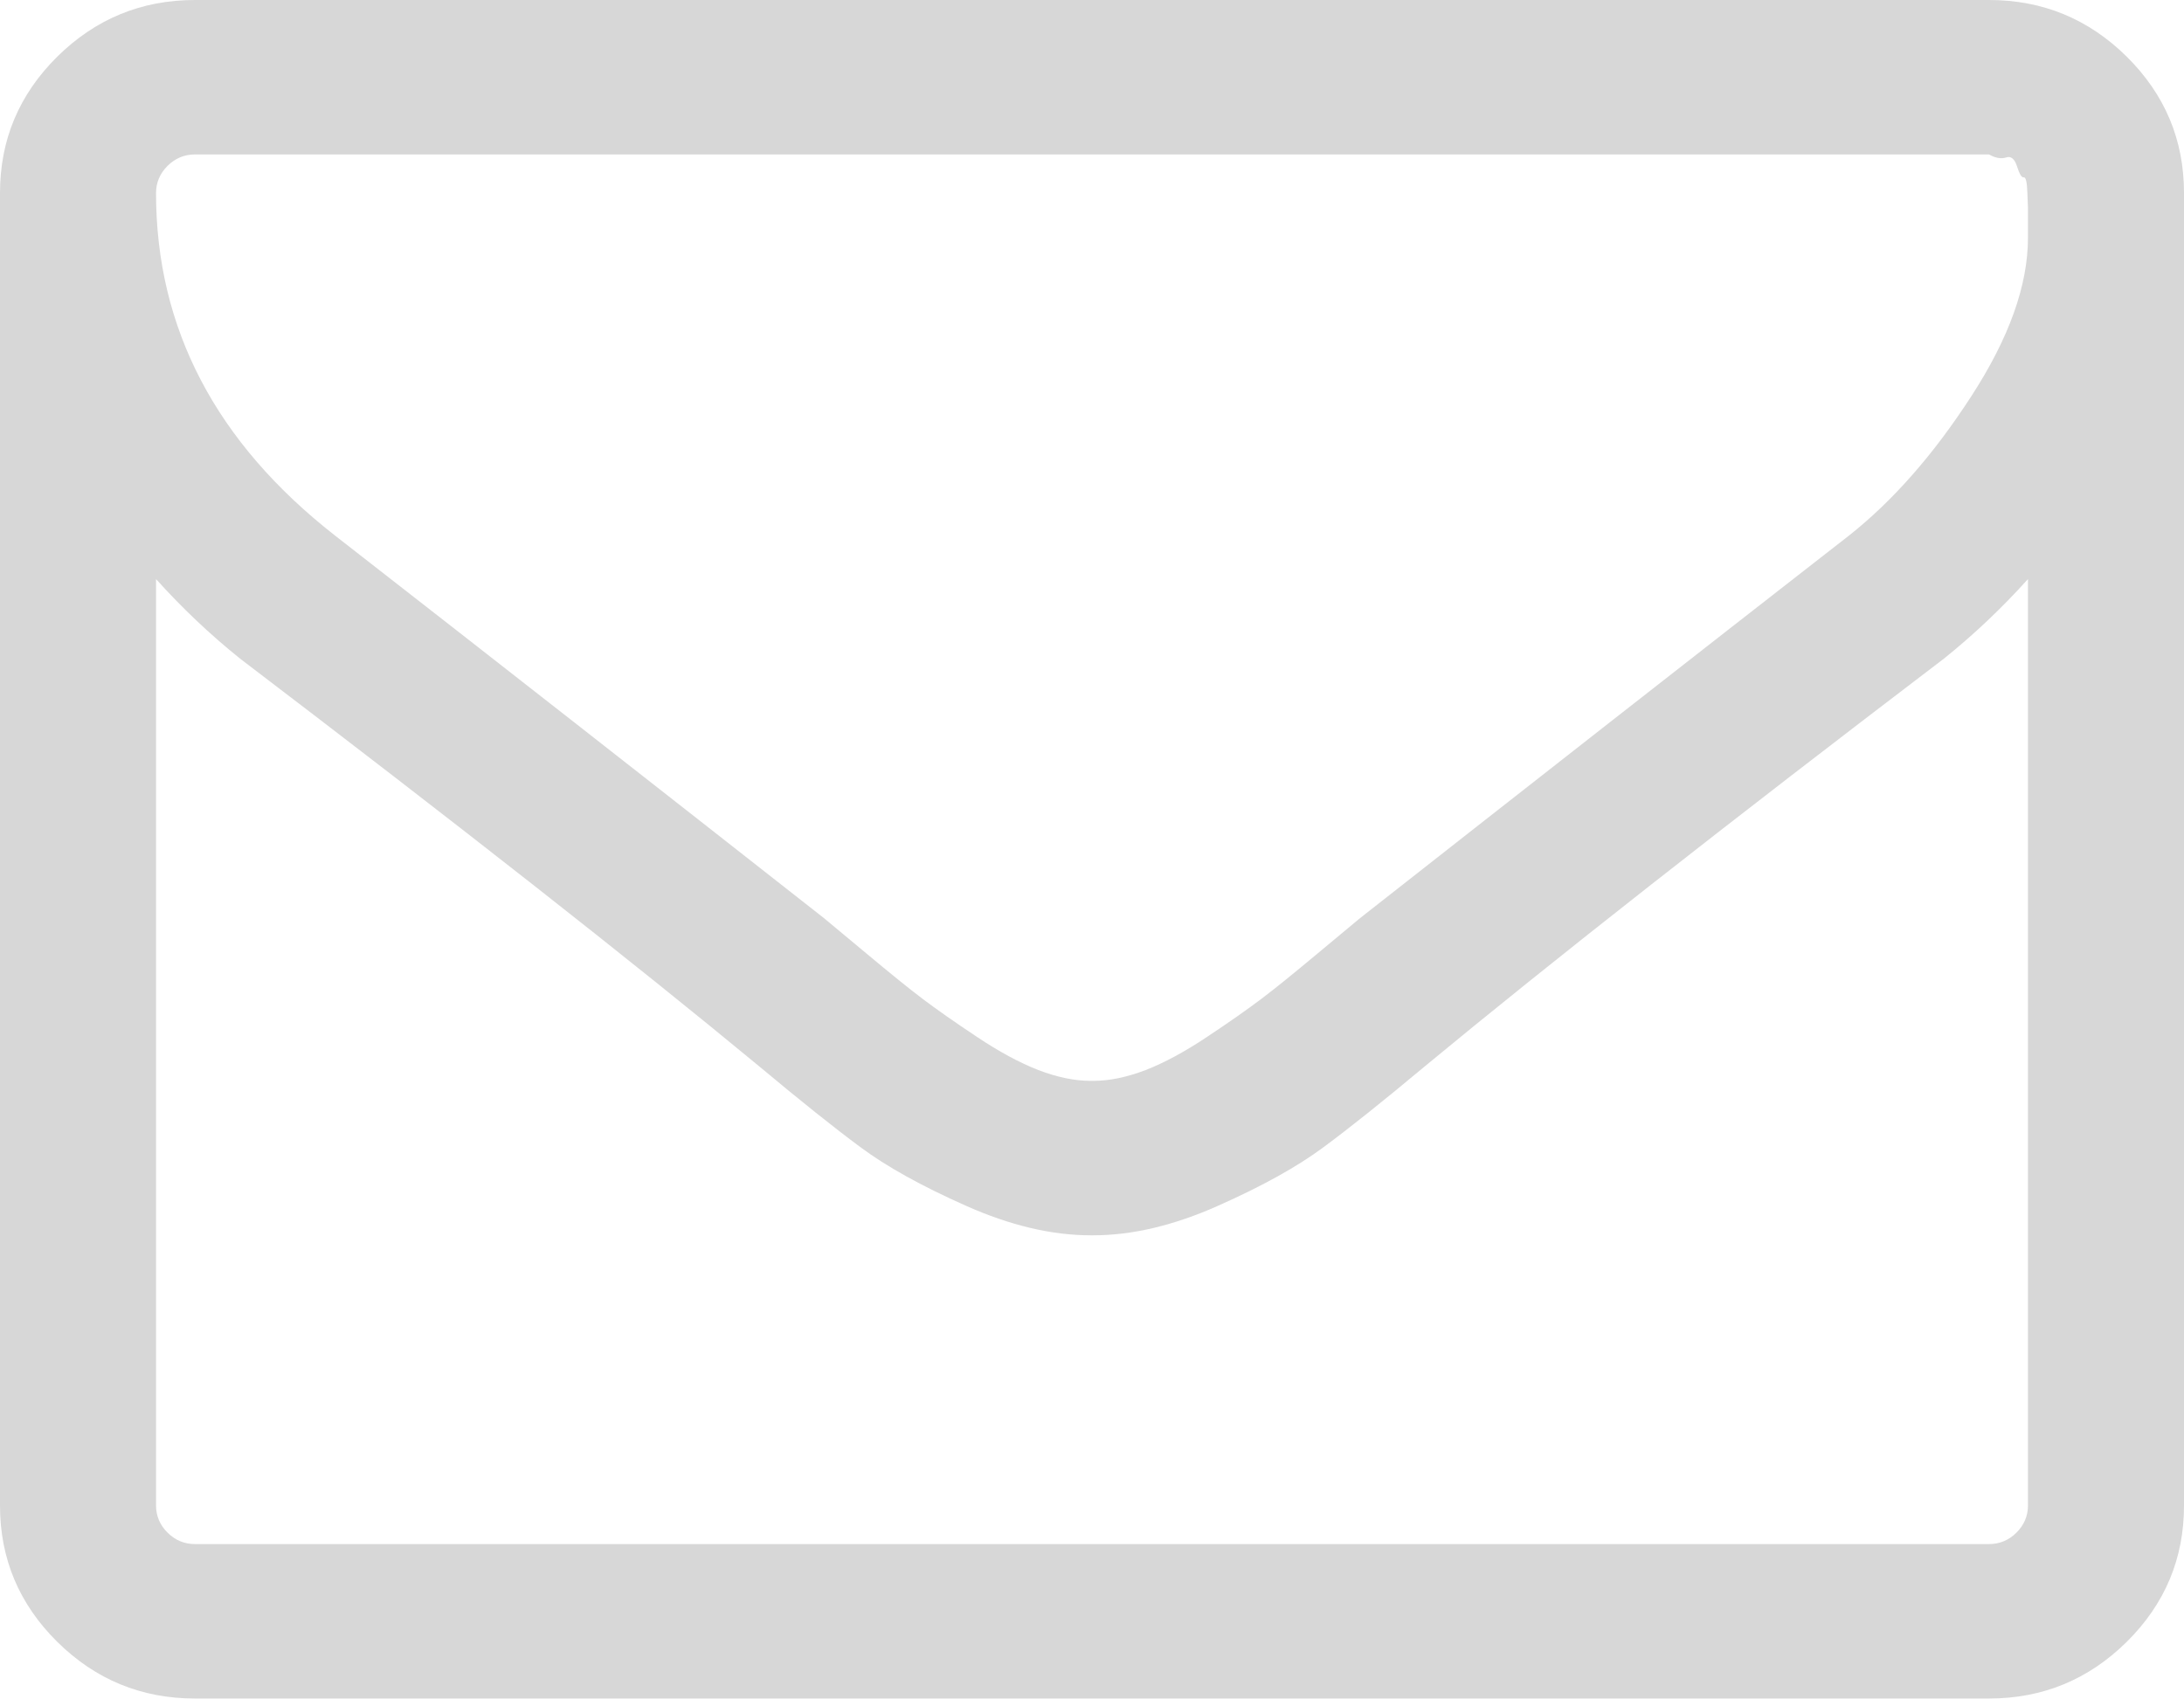
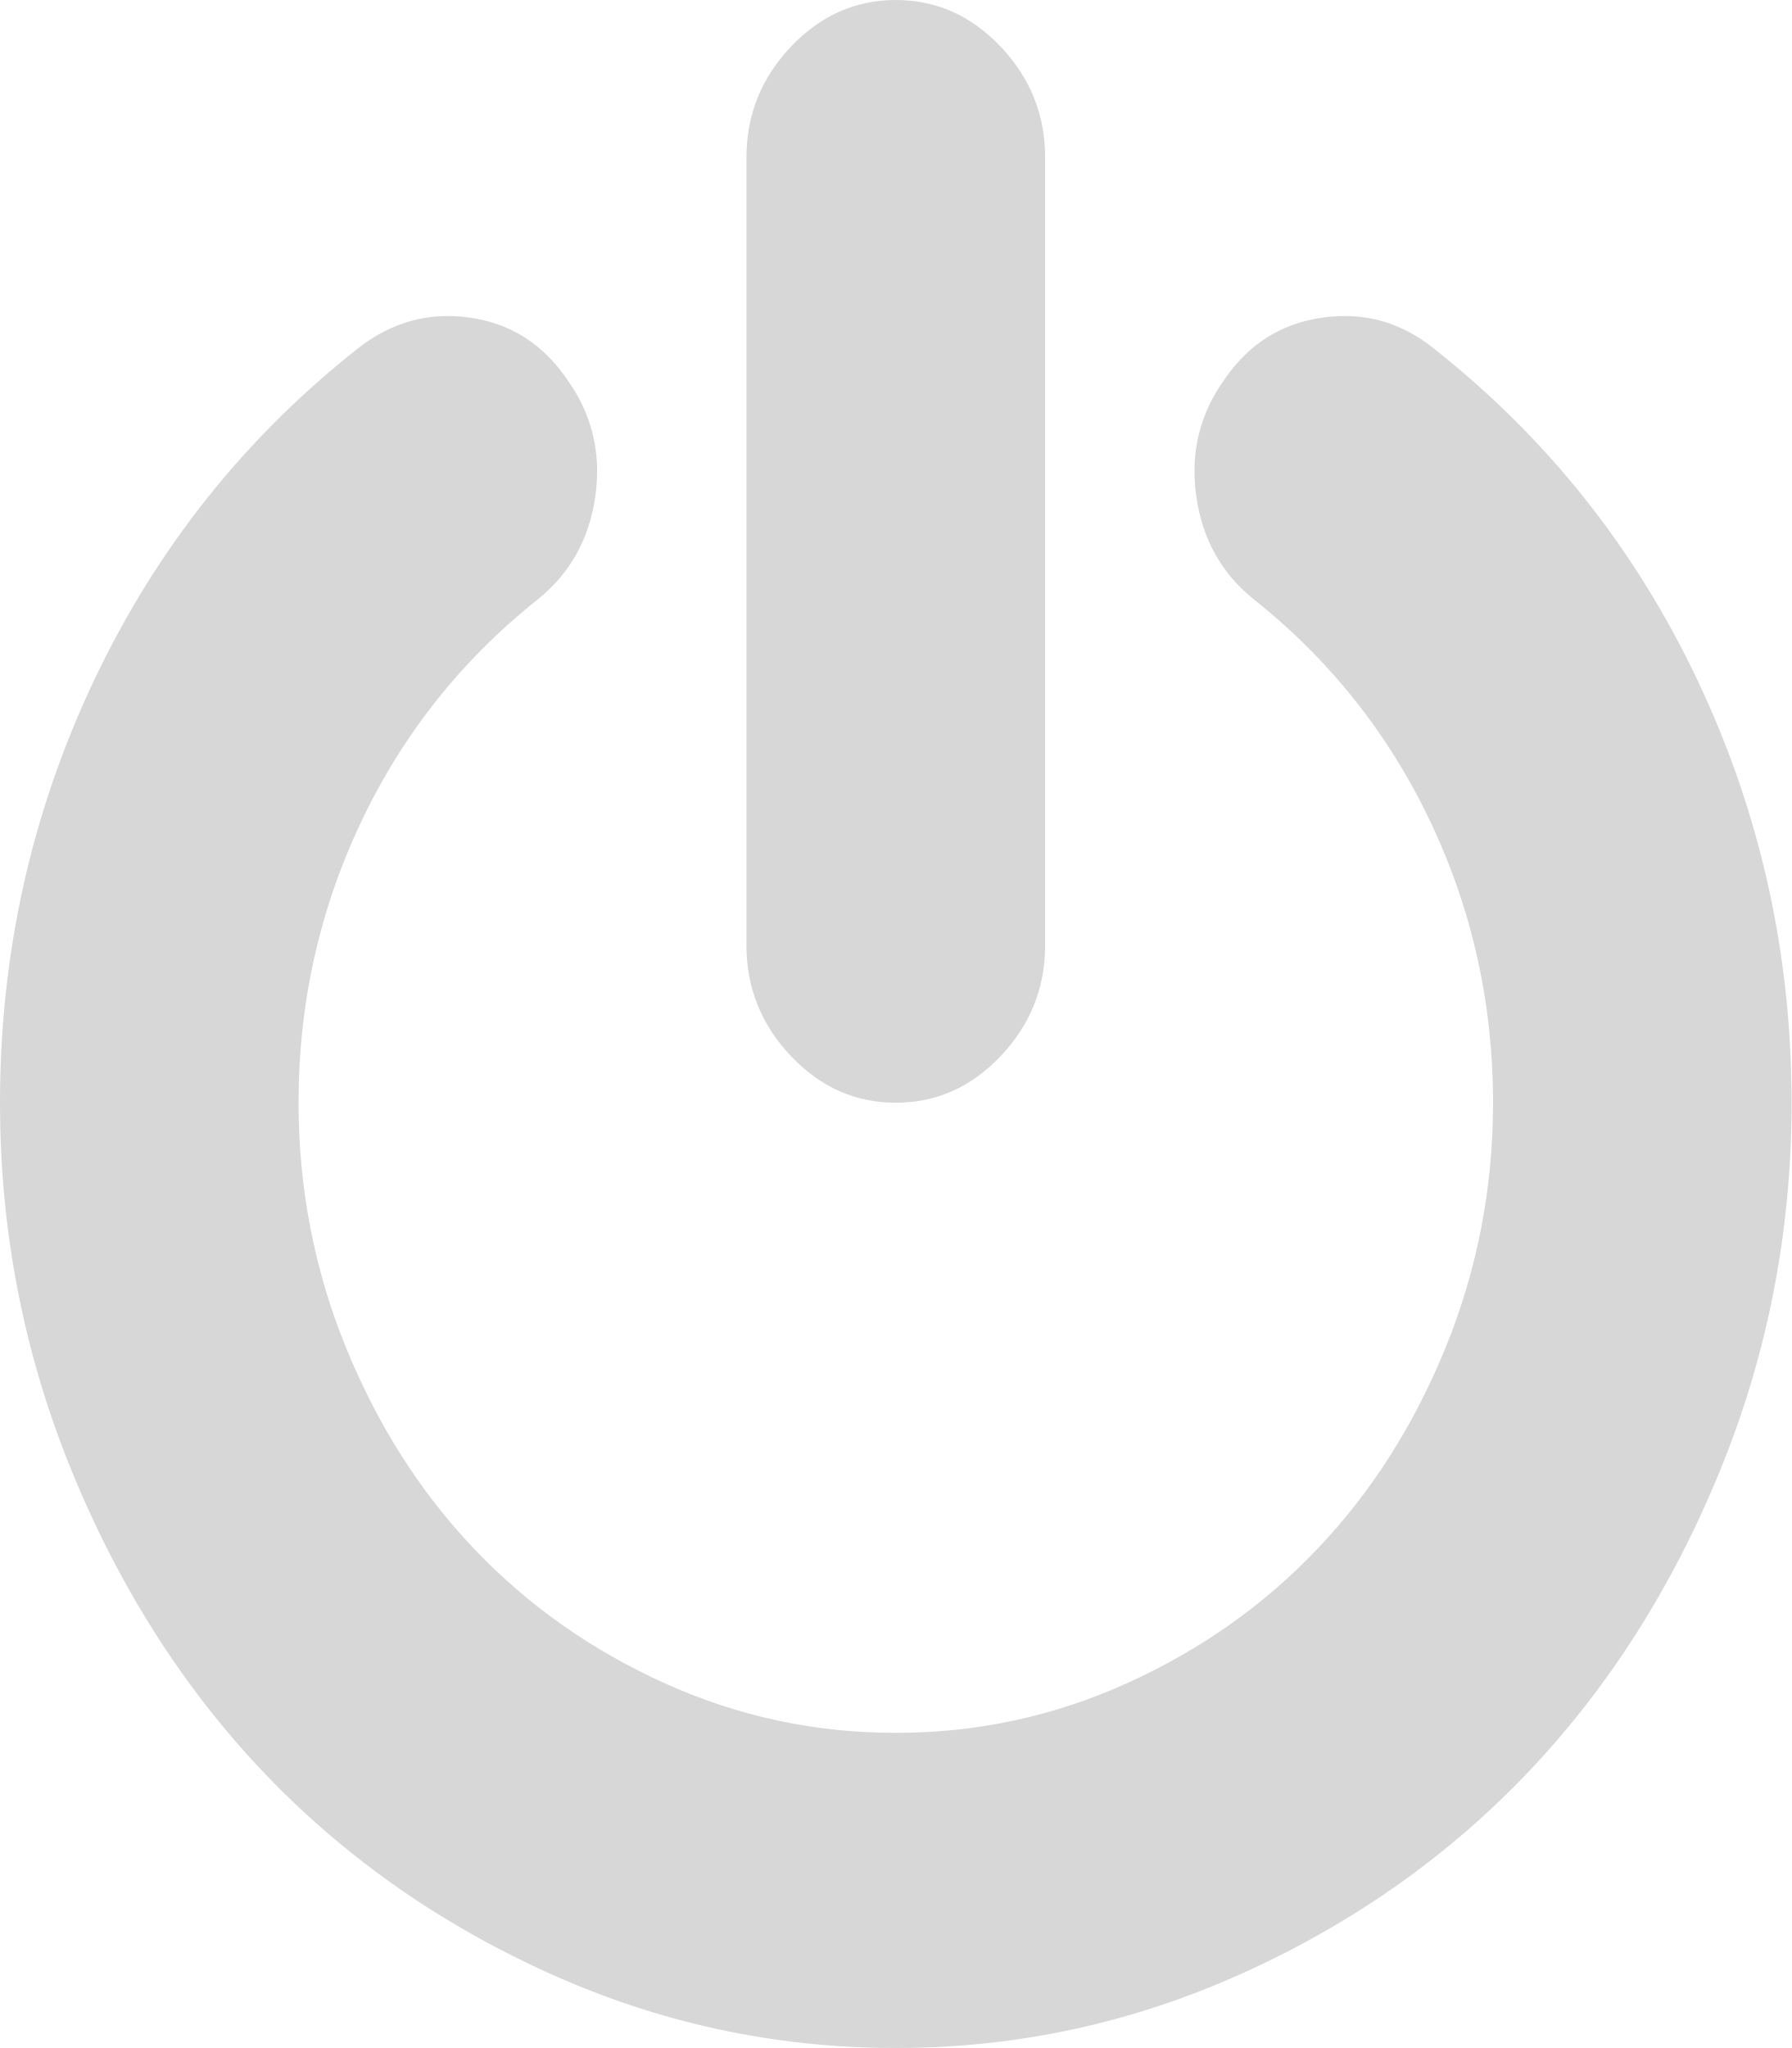
- <svg xmlns="http://www.w3.org/2000/svg" version="1.1" width="18px" height="14px">
-   <g transform="matrix(1 0 0 1 -1236 -42 )">
-     <path d="M 16.619 12.633  C 16.682 12.57  16.714 12.495  16.714 12.409  L 16.714 4.773  C 16.5 5.011  16.269 5.23  16.021 5.429  C 14.227 6.795  12.8 7.915  11.742 8.79  C 11.401 9.075  11.123 9.297  10.908 9.456  C 10.694 9.615  10.405 9.776  10.04 9.938  C 9.675 10.101  9.331 10.182  9.01 10.182  L 9 10.182  L 8.99 10.182  C 8.669 10.182  8.325 10.101  7.96 9.938  C 7.595 9.776  7.306 9.615  7.092 9.456  C 6.877 9.297  6.599 9.075  6.258 8.79  C 5.2 7.915  3.773 6.795  1.979 5.429  C 1.731 5.23  1.5 5.011  1.286 4.773  L 1.286 12.409  C 1.286 12.495  1.318 12.57  1.381 12.633  C 1.445 12.696  1.52 12.727  1.607 12.727  L 16.393 12.727  C 16.48 12.727  16.555 12.696  16.619 12.633  Z M 16.247 3.266  C 16.559 2.786  16.714 2.35  16.714 1.959  L 16.714 1.849  L 16.714 1.715  C 16.714 1.715  16.713 1.672  16.709 1.586  C 16.706 1.5  16.696 1.458  16.679 1.462  C 16.662 1.465  16.644 1.435  16.624 1.372  C 16.604 1.309  16.574 1.284  16.533 1.298  C 16.493 1.311  16.446 1.303  16.393 1.273  L 1.607 1.273  C 1.52 1.273  1.445 1.304  1.381 1.367  C 1.318 1.43  1.286 1.505  1.286 1.591  C 1.286 2.705  1.778 3.646  2.762 4.415  C 4.055 5.422  5.397 6.473  6.79 7.567  C 6.83 7.6  6.948 7.698  7.142 7.86  C 7.336 8.022  7.49 8.147  7.604 8.233  C 7.718 8.319  7.867 8.424  8.051 8.546  C 8.235 8.669  8.404 8.76  8.558 8.82  C 8.712 8.879  8.856 8.909  8.99 8.909  L 9 8.909  L 9.01 8.909  C 9.144 8.909  9.288 8.879  9.442 8.82  C 9.596 8.76  9.765 8.669  9.949 8.546  C 10.133 8.424  10.282 8.319  10.396 8.233  C 10.51 8.147  10.664 8.022  10.858 7.86  C 11.052 7.698  11.17 7.6  11.21 7.567  C 12.603 6.473  13.945 5.422  15.238 4.415  C 15.599 4.13  15.936 3.747  16.247 3.266  Z M 17.528 0.467  C 17.843 0.779  18 1.153  18 1.591  L 18 12.409  C 18 12.847  17.843 13.221  17.528 13.533  C 17.213 13.844  16.835 14  16.393 14  L 1.607 14  C 1.165 14  0.787 13.844  0.472 13.533  C 0.157 13.221  0 12.847  0 12.409  L 0 1.591  C 0 1.153  0.157 0.779  0.472 0.467  C 0.787 0.156  1.165 0  1.607 0  L 16.393 0  C 16.835 0  17.213 0.156  17.528 0.467  Z " fill-rule="nonzero" fill="#d7d7d7" stroke="none" transform="matrix(1 0 0 1 1236 42 )" />
+ <svg xmlns="http://www.w3.org/2000/svg" version="1.1" width="14px" height="16px">
+   <g transform="matrix(1 0 0 1 -1291 -40 )">
+     <path d="M 13.266 5.317  C 13.755 6.349  14 7.449  14 8.615  C 14 9.615  13.815 10.571  13.444 11.481  C 13.073 12.391  12.575 13.176  11.949 13.837  C 11.323 14.497  10.579 15.022  9.716 15.413  C 8.853 15.804  7.948 16  7 16  C 6.052 16  5.147 15.804  4.284 15.413  C 3.421 15.022  2.677 14.497  2.051 13.837  C 1.425 13.176  0.927 12.391  0.556 11.481  C 0.185 10.571  0 9.615  0 8.615  C 0 7.449  0.245 6.349  0.734 5.317  C 1.223 4.285  1.911 3.42  2.798 2.721  C 3.059 2.516  3.35 2.436  3.669 2.481  C 3.988 2.526  4.241 2.686  4.43 2.962  C 4.624 3.231  4.699 3.534  4.653 3.87  C 4.607 4.207  4.457 4.478  4.202 4.683  C 3.606 5.157  3.146 5.737  2.821 6.423  C 2.496 7.109  2.333 7.84  2.333 8.615  C 2.333 9.282  2.456 9.918  2.702 10.524  C 2.949 11.13  3.281 11.654  3.701 12.096  C 4.12 12.538  4.617 12.889  5.191 13.149  C 5.765 13.409  6.368 13.538  7 13.538  C 7.632 13.538  8.235 13.409  8.809 13.149  C 9.383 12.889  9.88 12.538  10.299 12.096  C 10.719 11.654  11.051 11.13  11.298 10.524  C 11.544 9.918  11.667 9.282  11.667 8.615  C 11.667 7.84  11.504 7.109  11.179 6.423  C 10.854 5.737  10.394 5.157  9.798 4.683  C 9.543 4.478  9.393 4.207  9.347 3.87  C 9.301 3.534  9.376 3.231  9.57 2.962  C 9.759 2.686  10.014 2.526  10.336 2.481  C 10.658 2.436  10.947 2.516  11.202 2.721  C 12.089 3.42  12.777 4.285  13.266 5.317  Z M 7.82 0.365  C 8.051 0.609  8.167 0.897  8.167 1.231  L 8.167 7.385  C 8.167 7.718  8.051 8.006  7.82 8.25  C 7.589 8.494  7.316 8.615  7 8.615  C 6.684 8.615  6.411 8.494  6.18 8.25  C 5.949 8.006  5.833 7.718  5.833 7.385  L 5.833 1.231  C 5.833 0.897  5.949 0.609  6.18 0.365  C 6.411 0.122  6.684 0  7 0  C 7.316 0  7.589 0.122  7.82 0.365  Z " fill-rule="nonzero" fill="#d7d7d7" stroke="none" transform="matrix(1 0 0 1 1291 40 )" />
  </g>
</svg>
